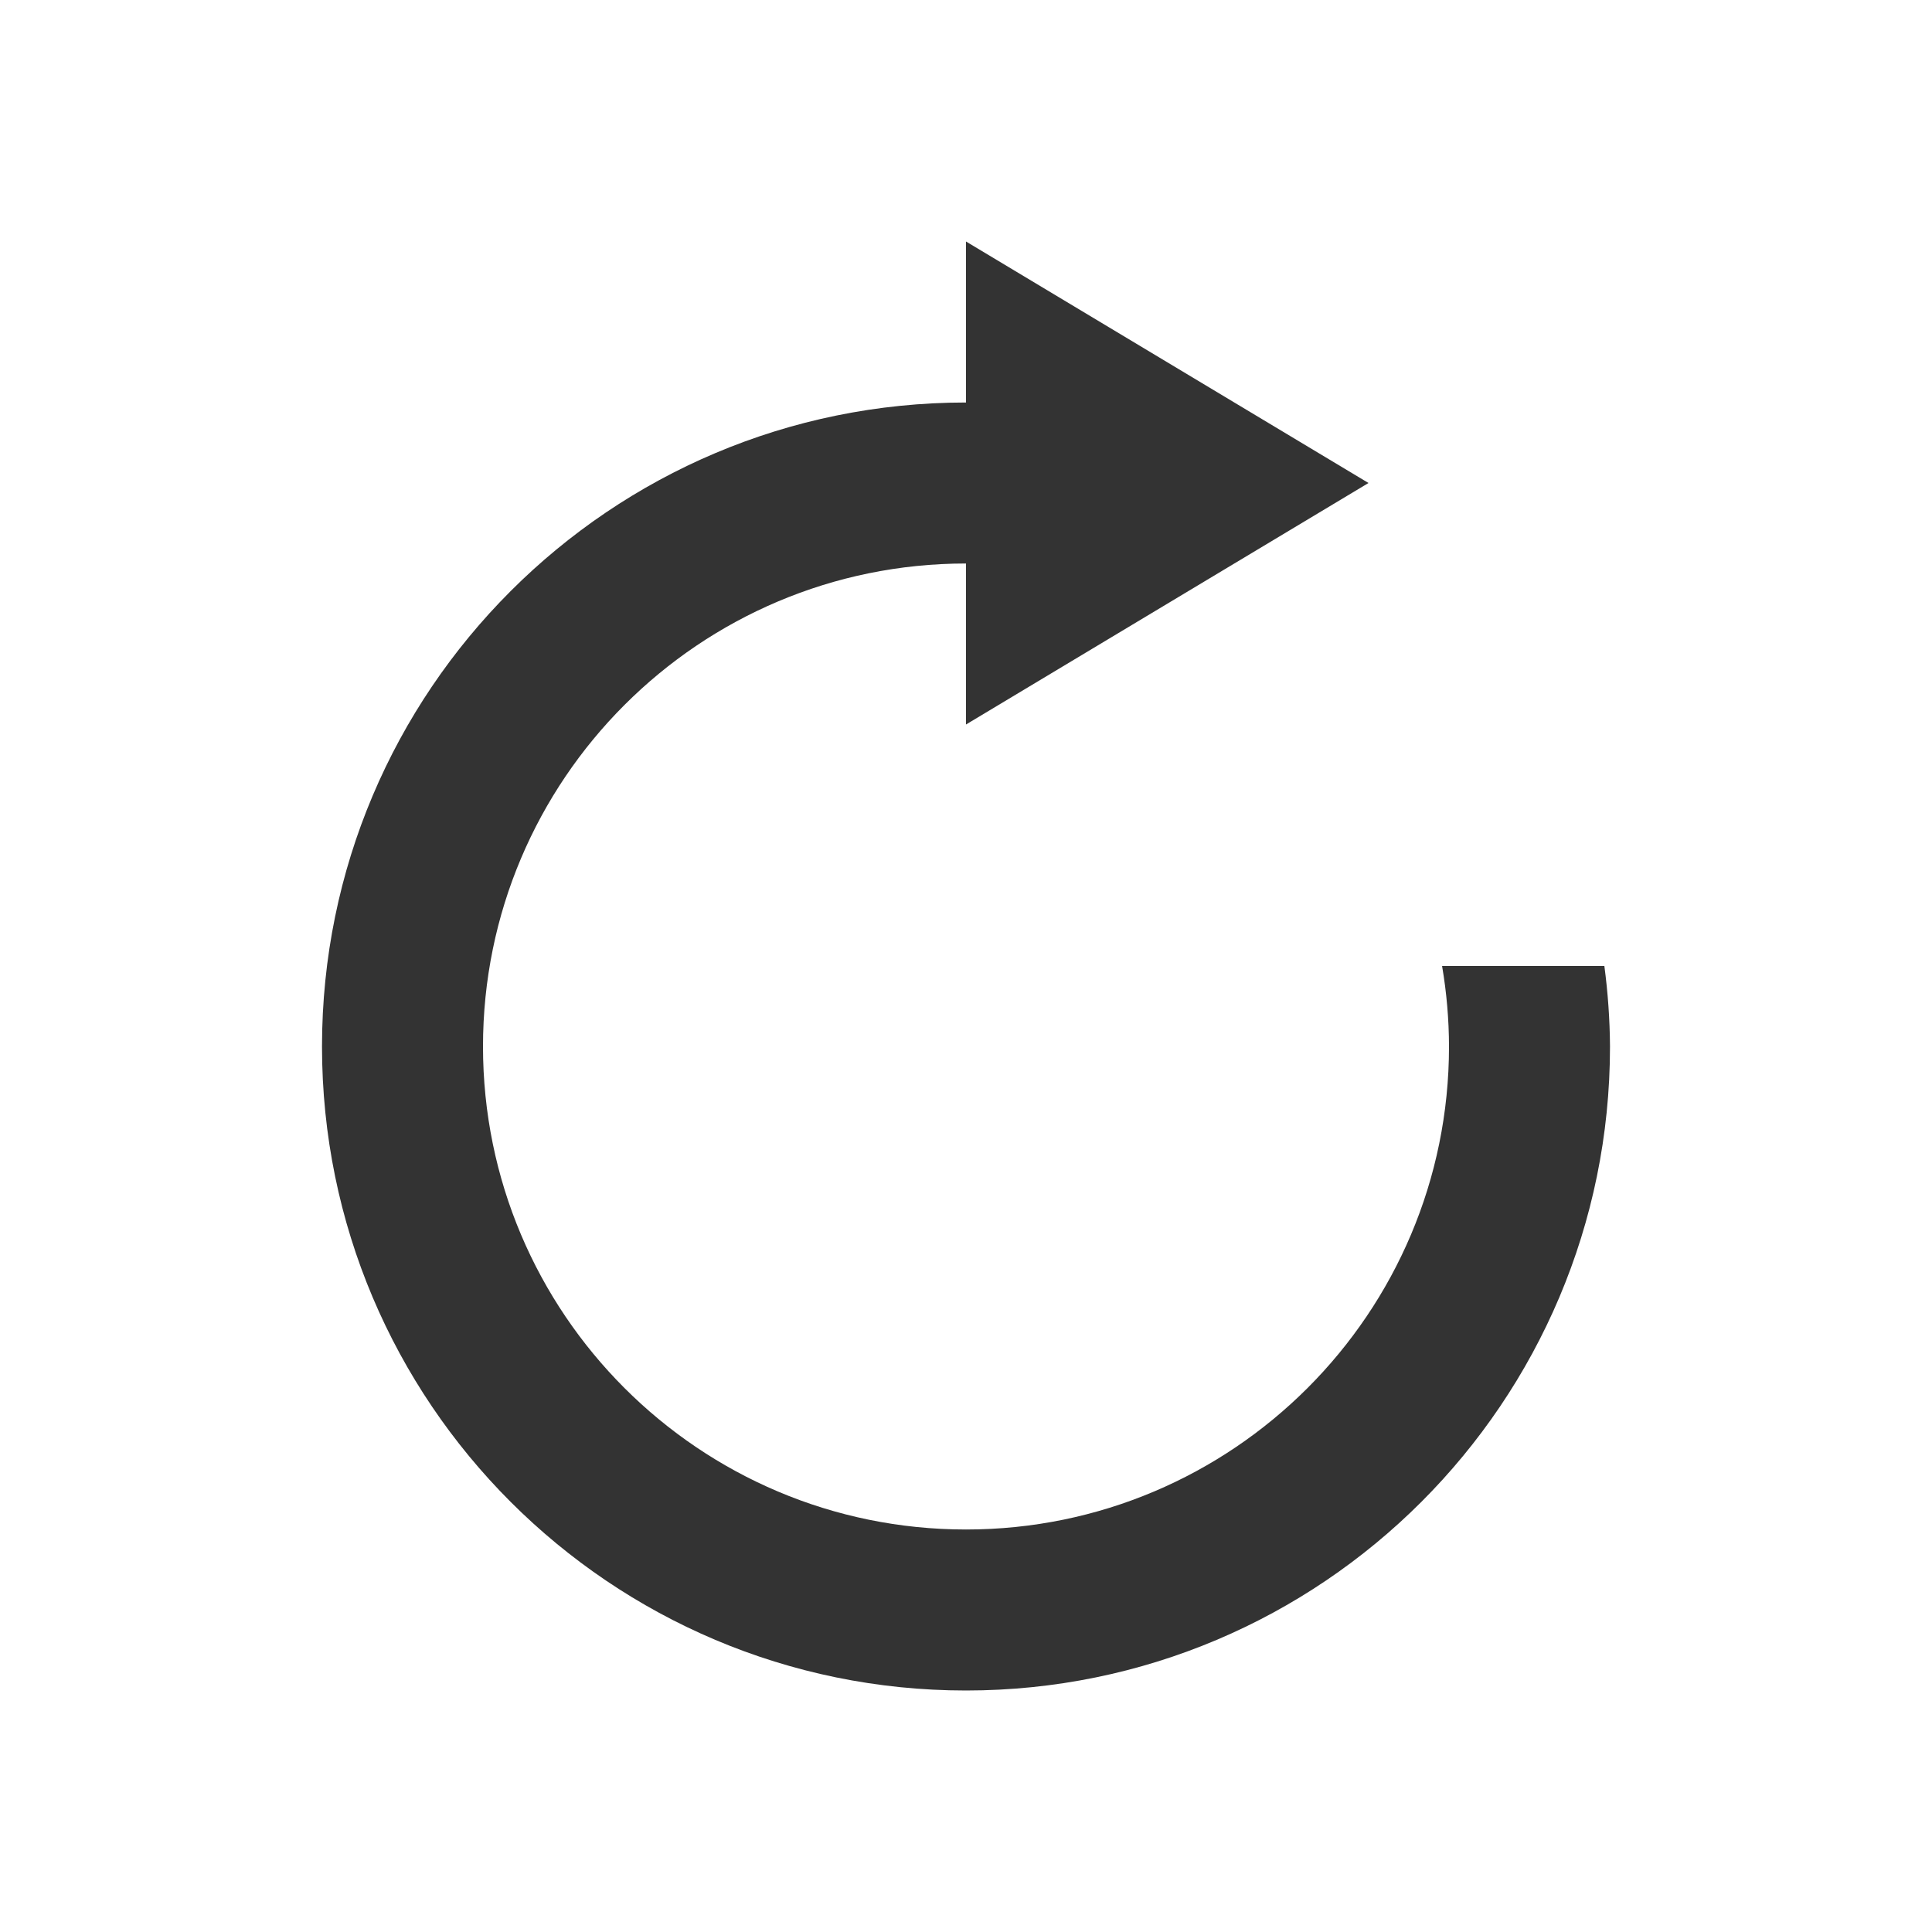
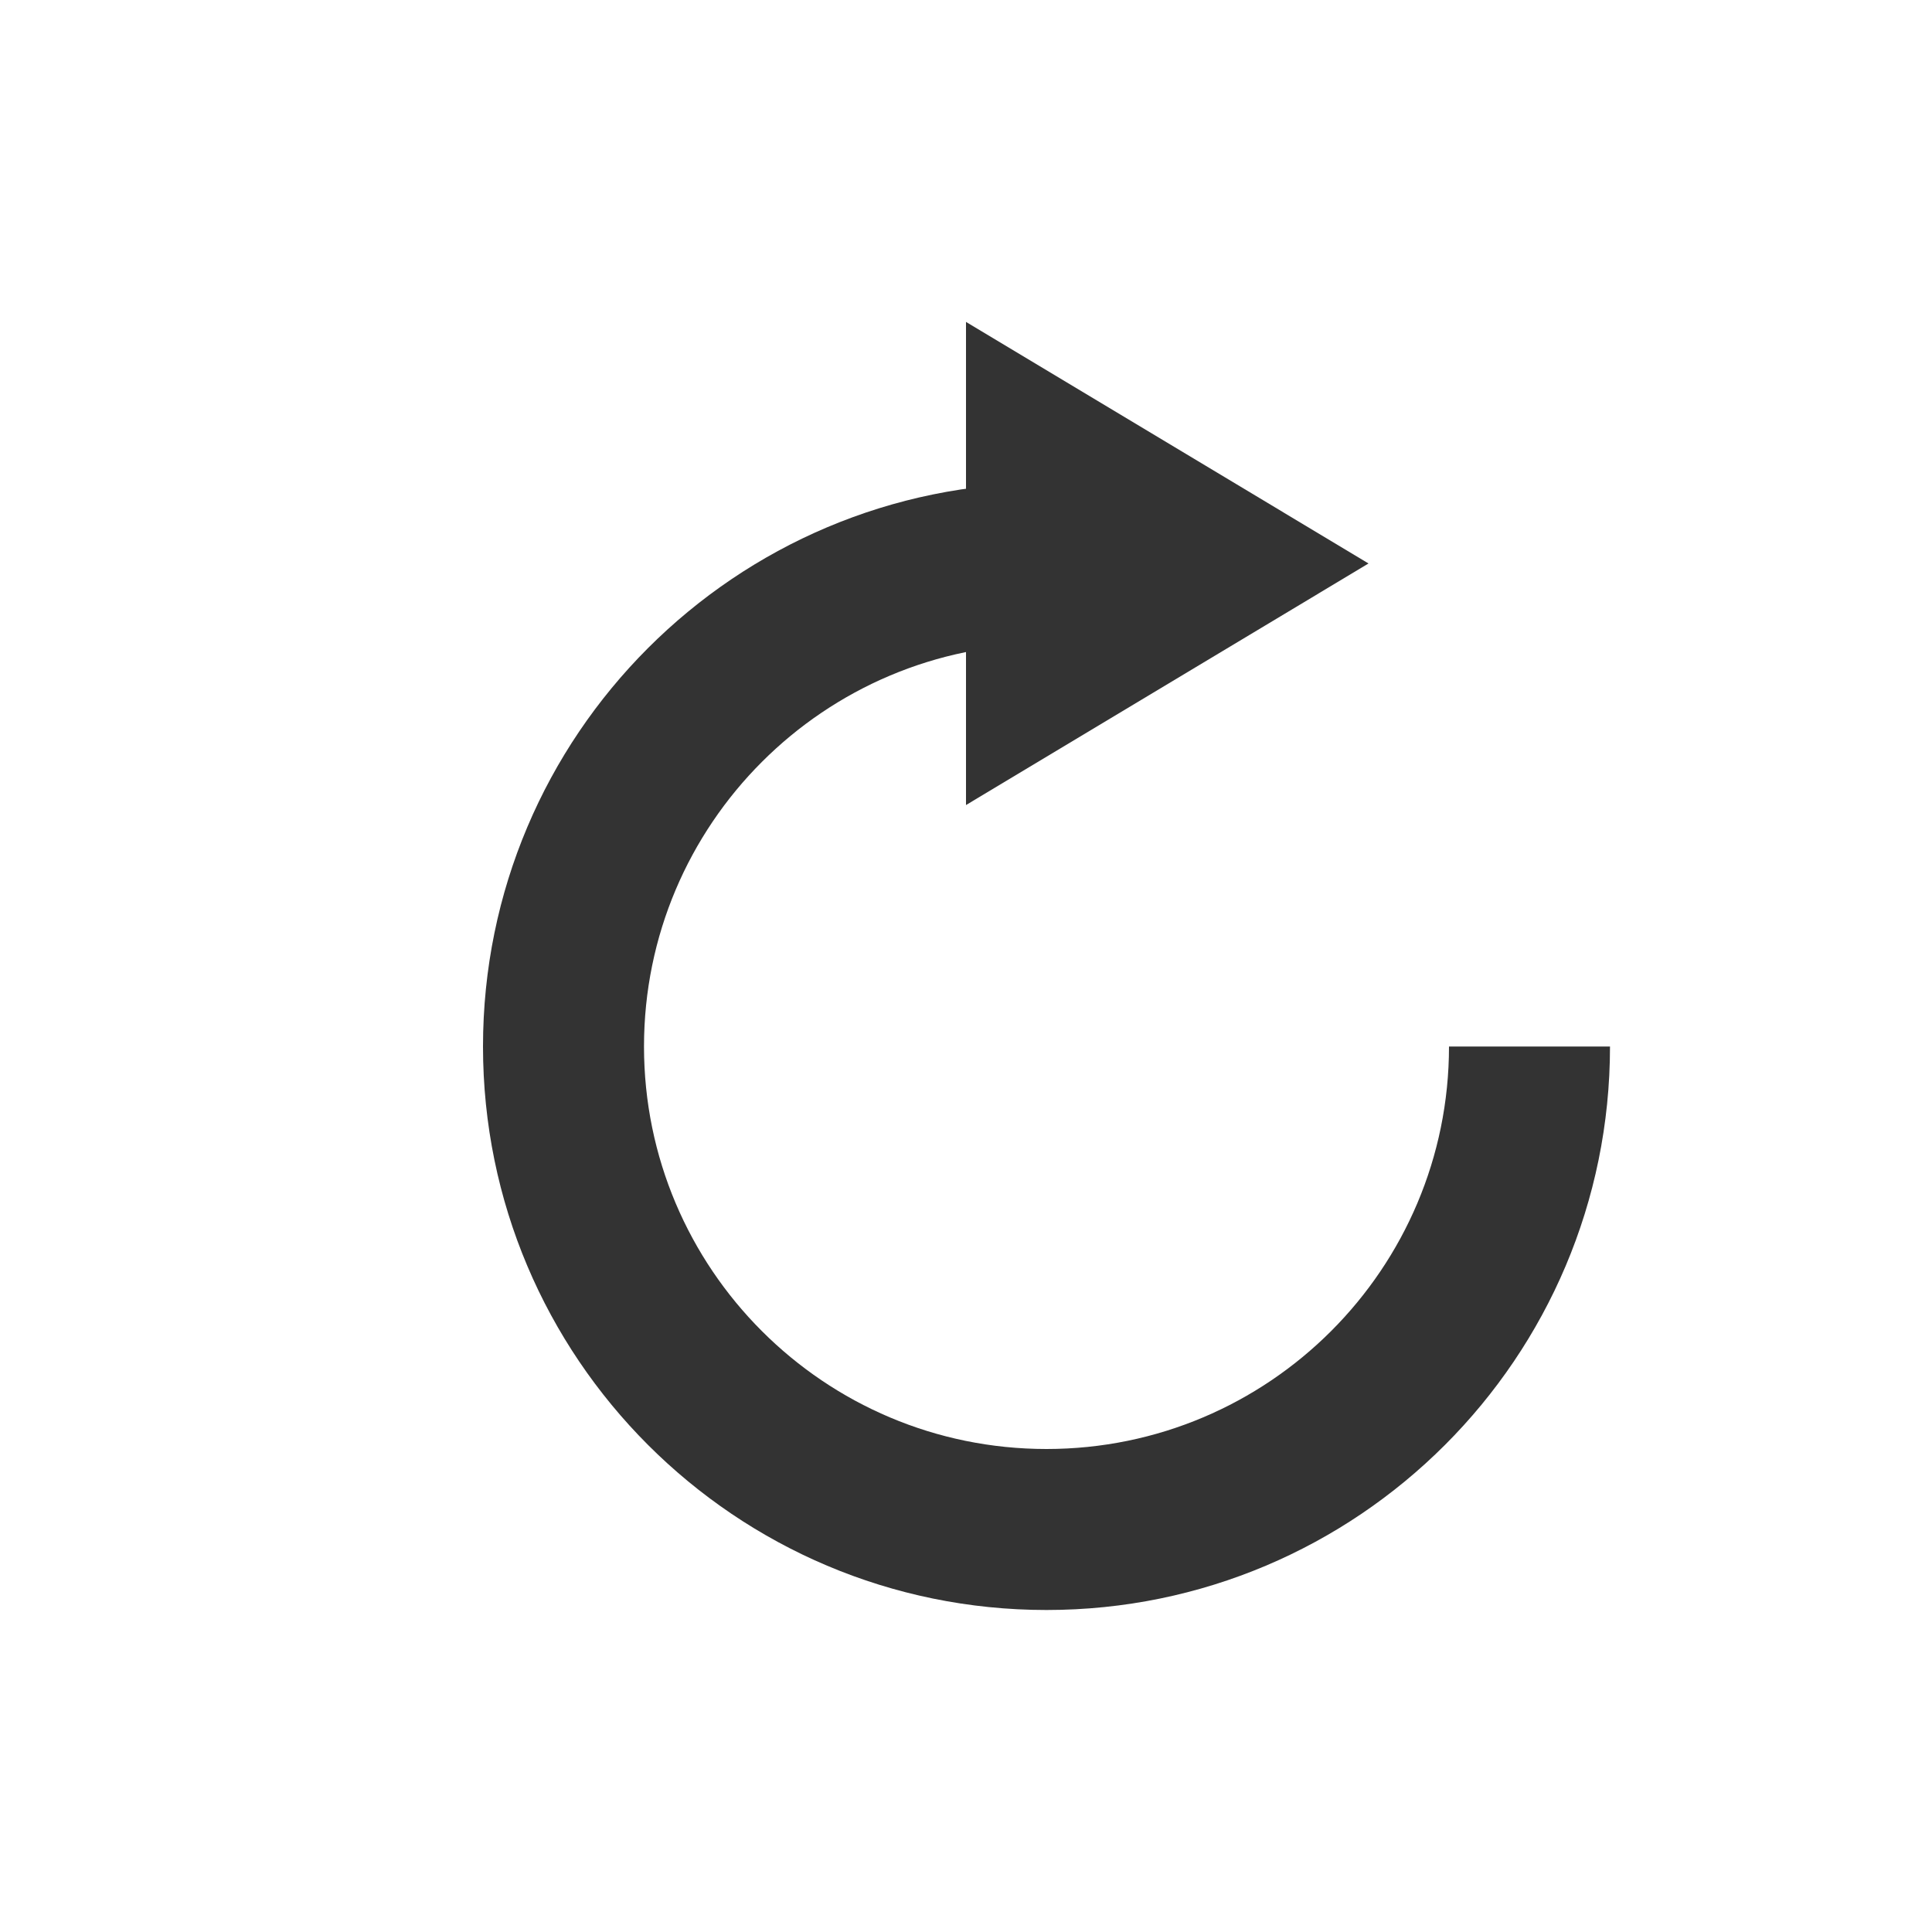
<svg xmlns="http://www.w3.org/2000/svg" width="24" height="24" viewBox="0 0 6.35 6.35" id="svg2" version="1.1">
  <defs id="defs4" />
  <g id="layer1" transform="translate(0,-290.65)">
-     <path style="opacity:1;fill:#333333;fill-opacity:1;stroke:none;stroke-opacity:1" d="M 12 3 L 12 5 A 8 8 0 0 0 4 13 A 8 8 0 0 0 12 21 A 8 8 0 0 0 20 13 A 8 8 0 0 0 19.93 12 L 17.914 12 A 6 6 0 0 1 18 13 A 6 6 0 0 1 12 19 A 6 6 0 0 1 6 13 A 6 6 0 0 1 12 7 L 12 9 L 17 6 L 12 3 z " transform="matrix(0.2645834,0,0,0.2645833,-5.0465271e-7,290.65)" id="path4173" />
+     <path style="fill:#333333;fill-opacity:1;stroke:none;opacity:1" d="m 3.175,291.708 1.323,0.794 -1.323,0.794 z" id="path3809" />
+     <path style="opacity:1;fill:#333333;fill-opacity:1;stroke:none" d="m 13,6 c -3.866,0 -7,3.134 -7,7 0,3.866 3.134,7 7,7 3.866,0 7,-3.134 7,-7 l -2,0 c 0,2.761 -2.239,5 -5,5 -2.761,0 -5,-2.239 -5,-5 0,-2.761 2.239,-5 5,-5 z" transform="matrix(0.2645833,0,0,0.2645833,-5e-7,290.65)" id="path3003" />
  </g>
</svg>
